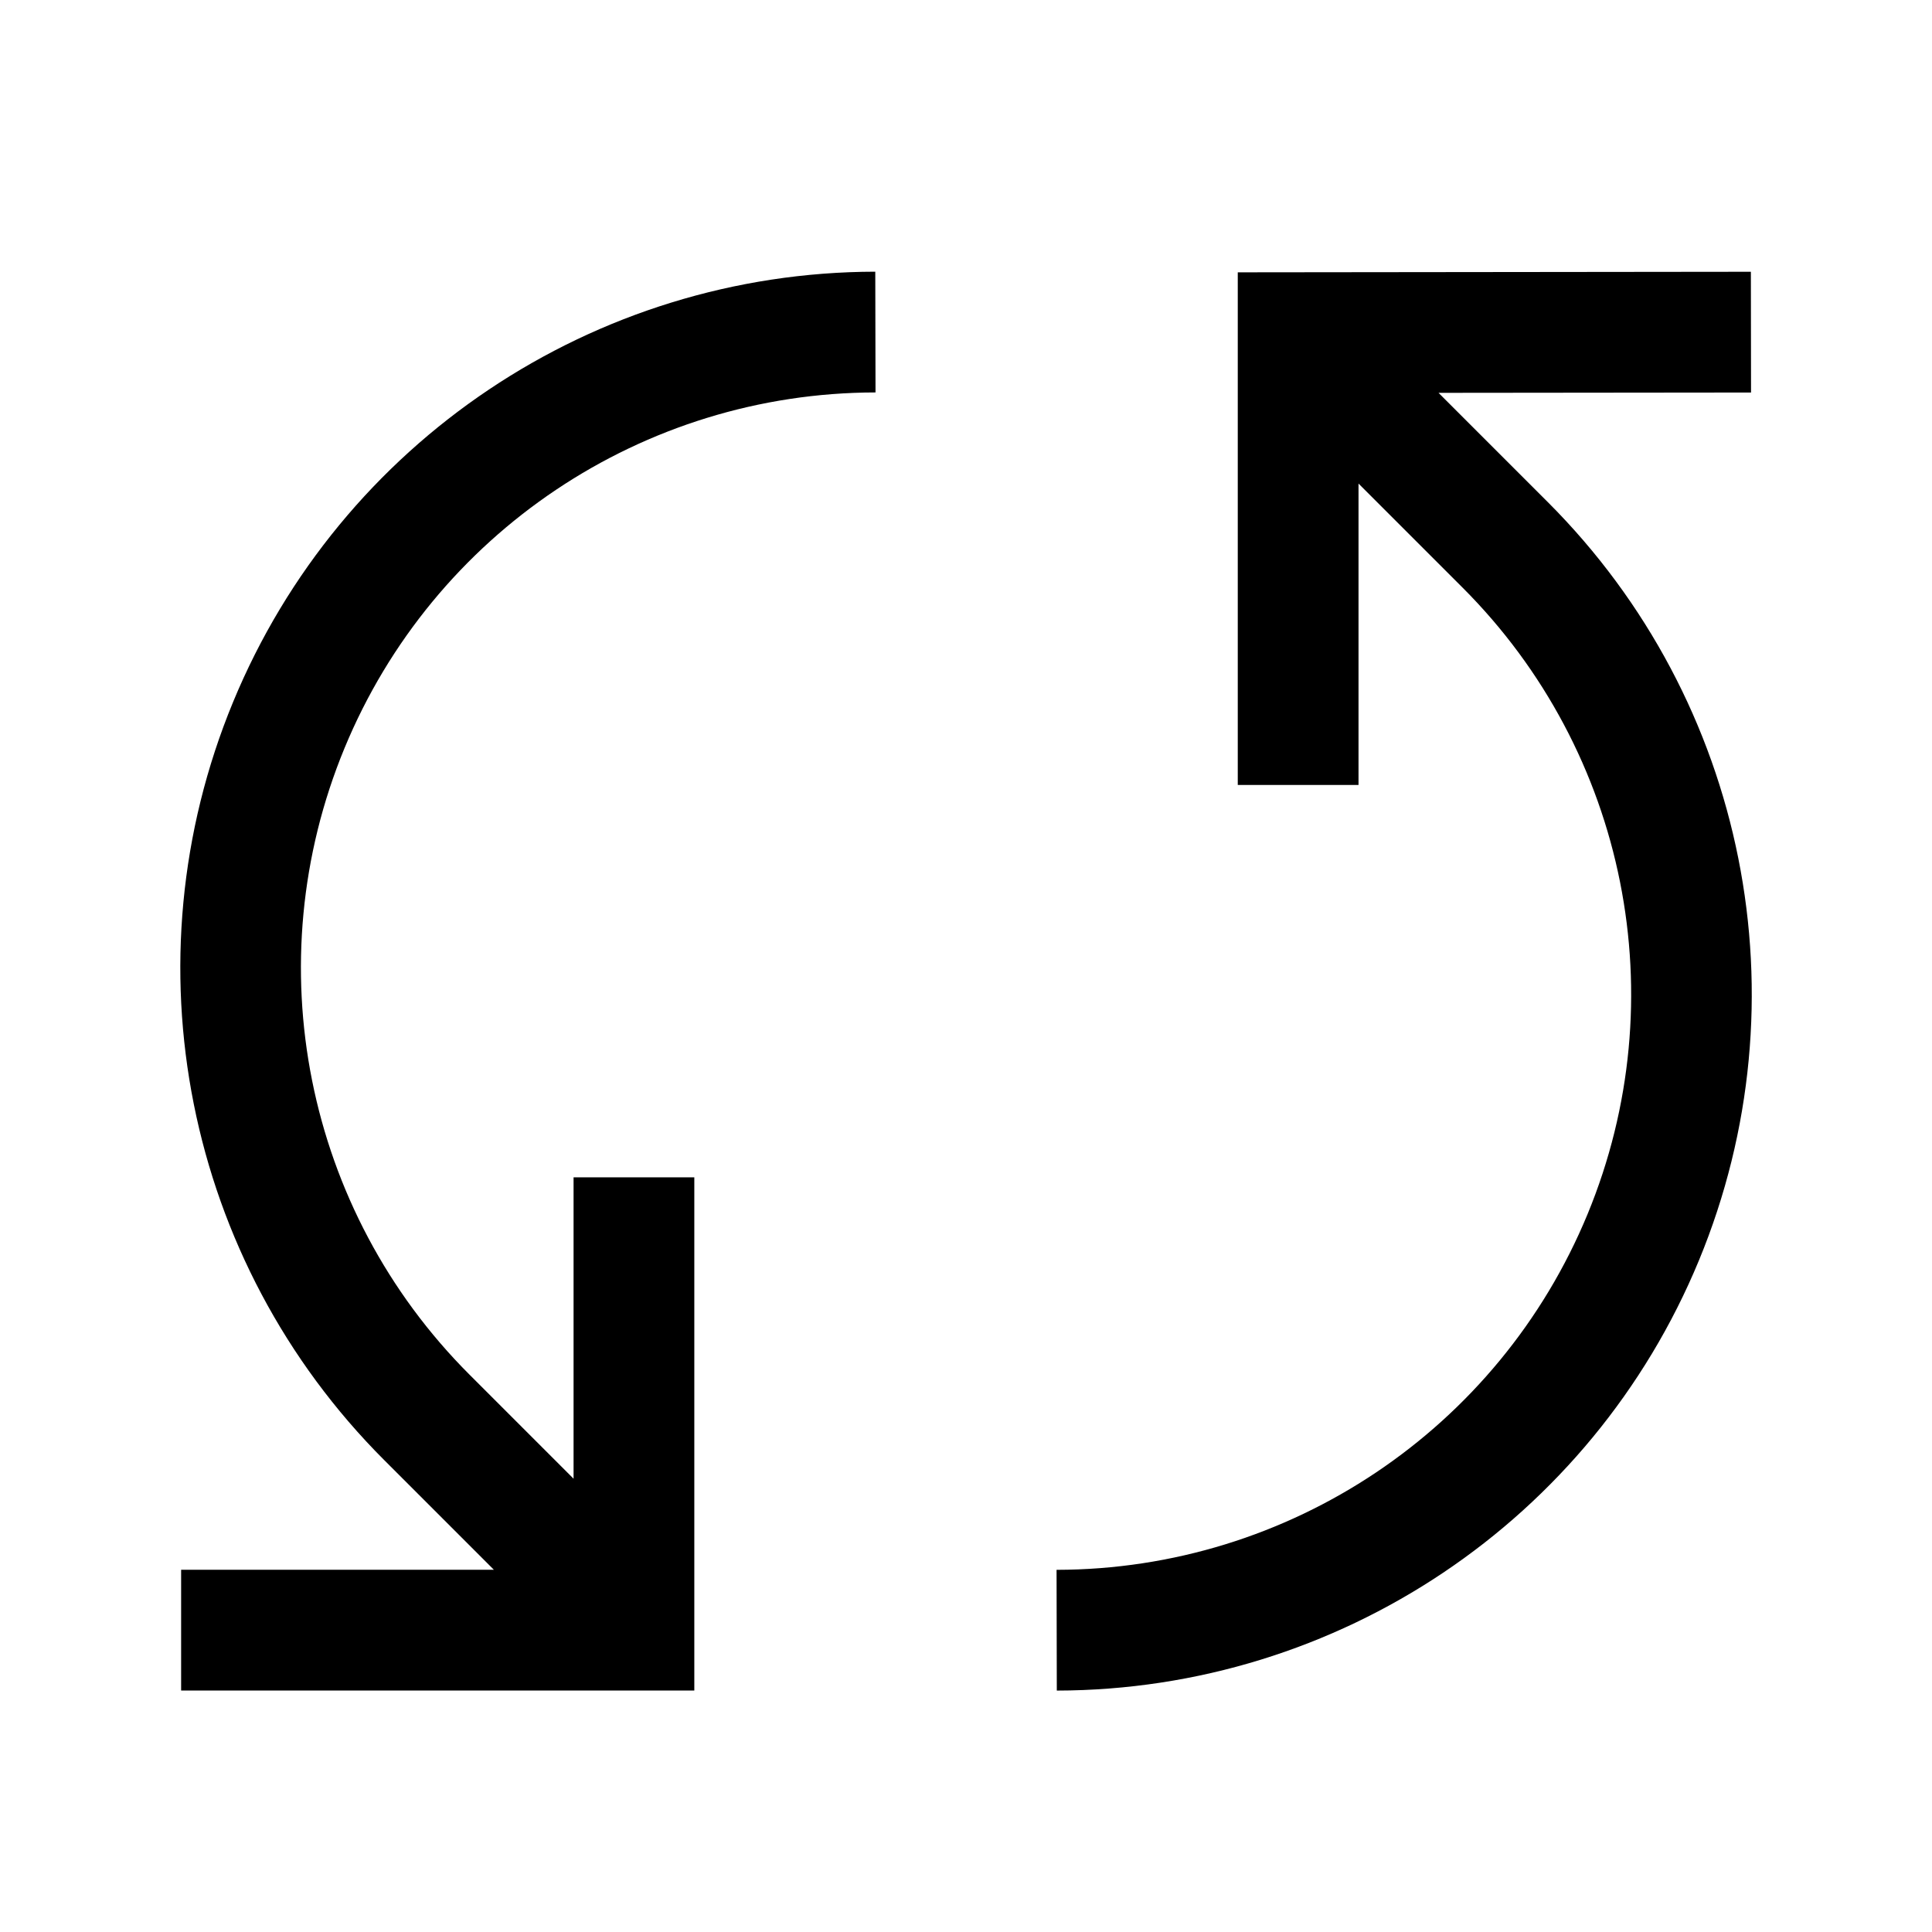
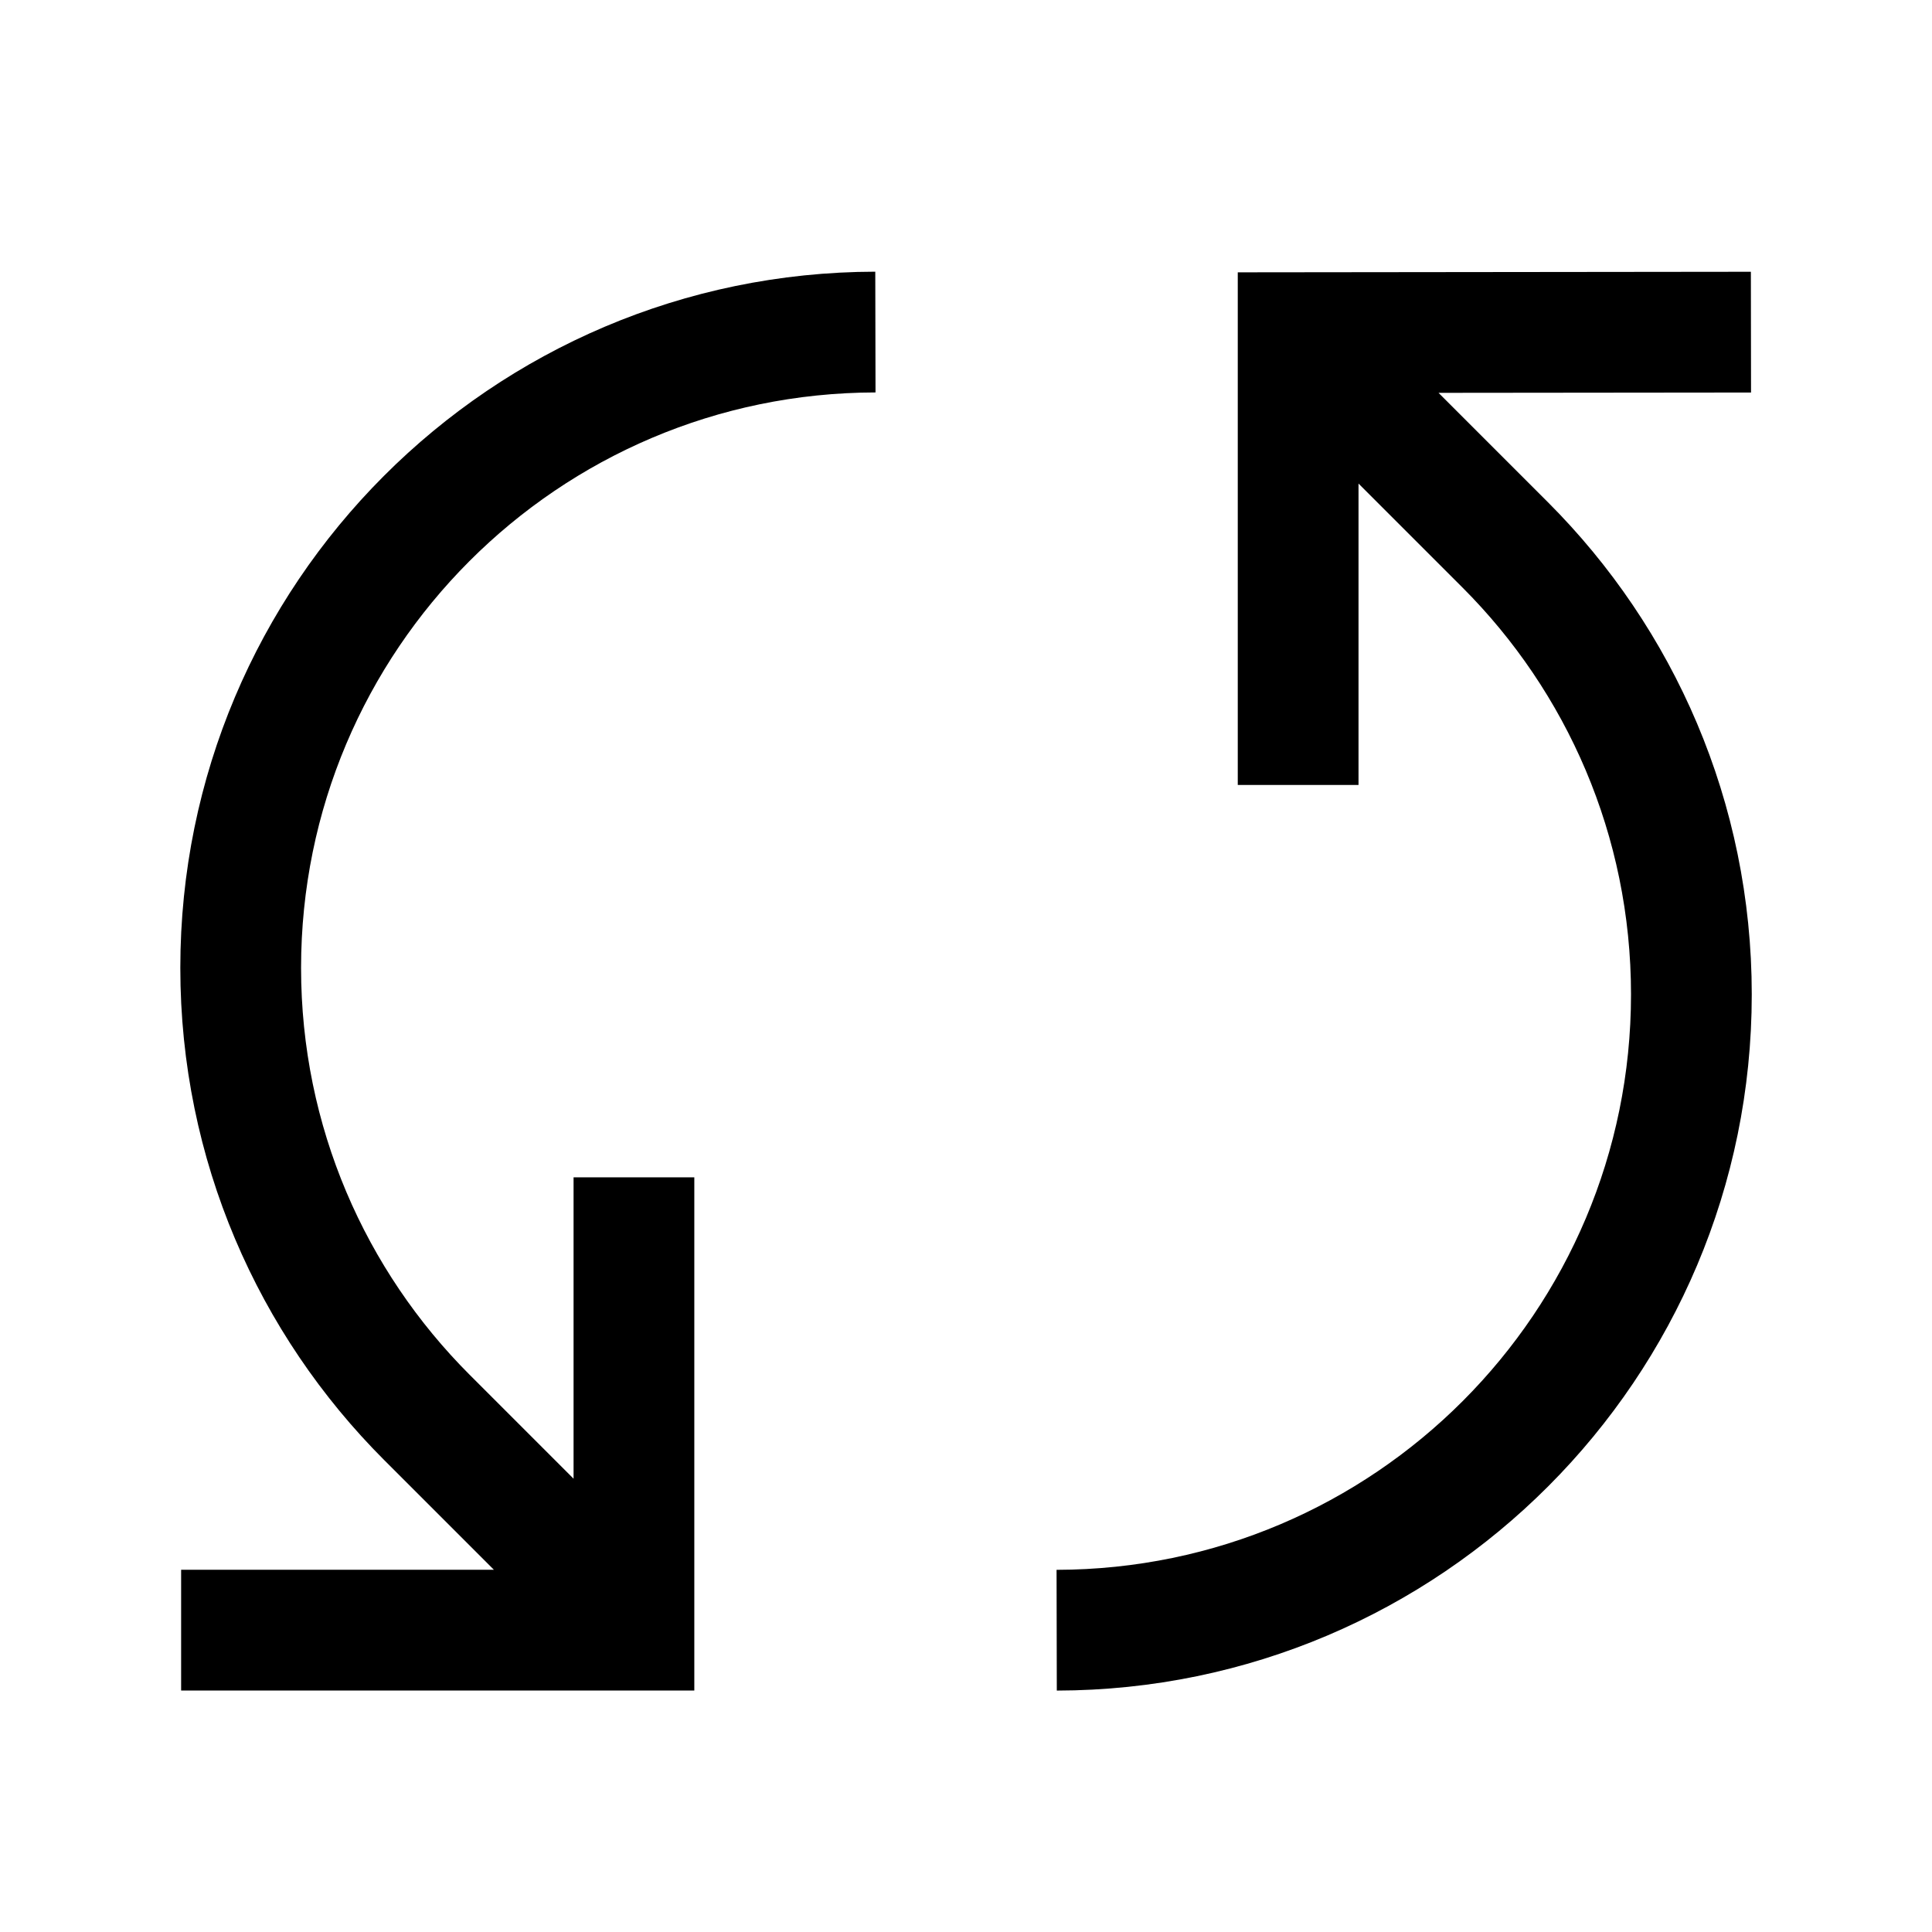
- <svg xmlns="http://www.w3.org/2000/svg" width="24" height="24" viewBox="0 0 24 24">
-   <path d="M19.227 6.237L17.87 4.88l3.882-.004-.002-1.5-6.374.007v6.368h1.5V6.007l1.291 1.291a7.147 7.147 0 01-5.041 12.203h-.001l.003 1.5a8.648 8.648 0 006.1-14.763zM10.876 4.875l-.003-1.5a8.648 8.648 0 00-6.1 14.763L6.135 19.5H2.25V21h6.375v-6.375h-1.5v3.744l-1.291-1.291a7.147 7.147 0 015.041-12.203h.001z" />
+ <svg xmlns="http://www.w3.org/2000/svg" version="1.1" width="24" height="24" viewBox="0 0 24 24">
+   <path d="M19.227 6.237l-1.357-1.357 3.882-0.004-0.002-1.5-6.374 0.007v6.368h1.5v-3.744l1.291 1.291c1.294 1.294 2.094 3.081 2.094 5.055 0 3.944-3.193 7.141-7.135 7.148h-0.001l0.003 1.5c4.77-0.009 8.633-3.877 8.633-8.648 0-2.388-0.968-4.55-2.533-6.115v0z" />
+   <path d="M10.876 4.875l-0.003-1.5c-4.77 0.009-8.633 3.877-8.633 8.648 0 2.388 0.968 4.55 2.533 6.115l1.362 1.362h-3.885v1.5h6.375v-6.375h-1.5v3.744l-1.291-1.291c-1.294-1.294-2.094-3.081-2.094-5.055 0-3.944 3.193-7.141 7.135-7.148h0.001z" />
</svg>
